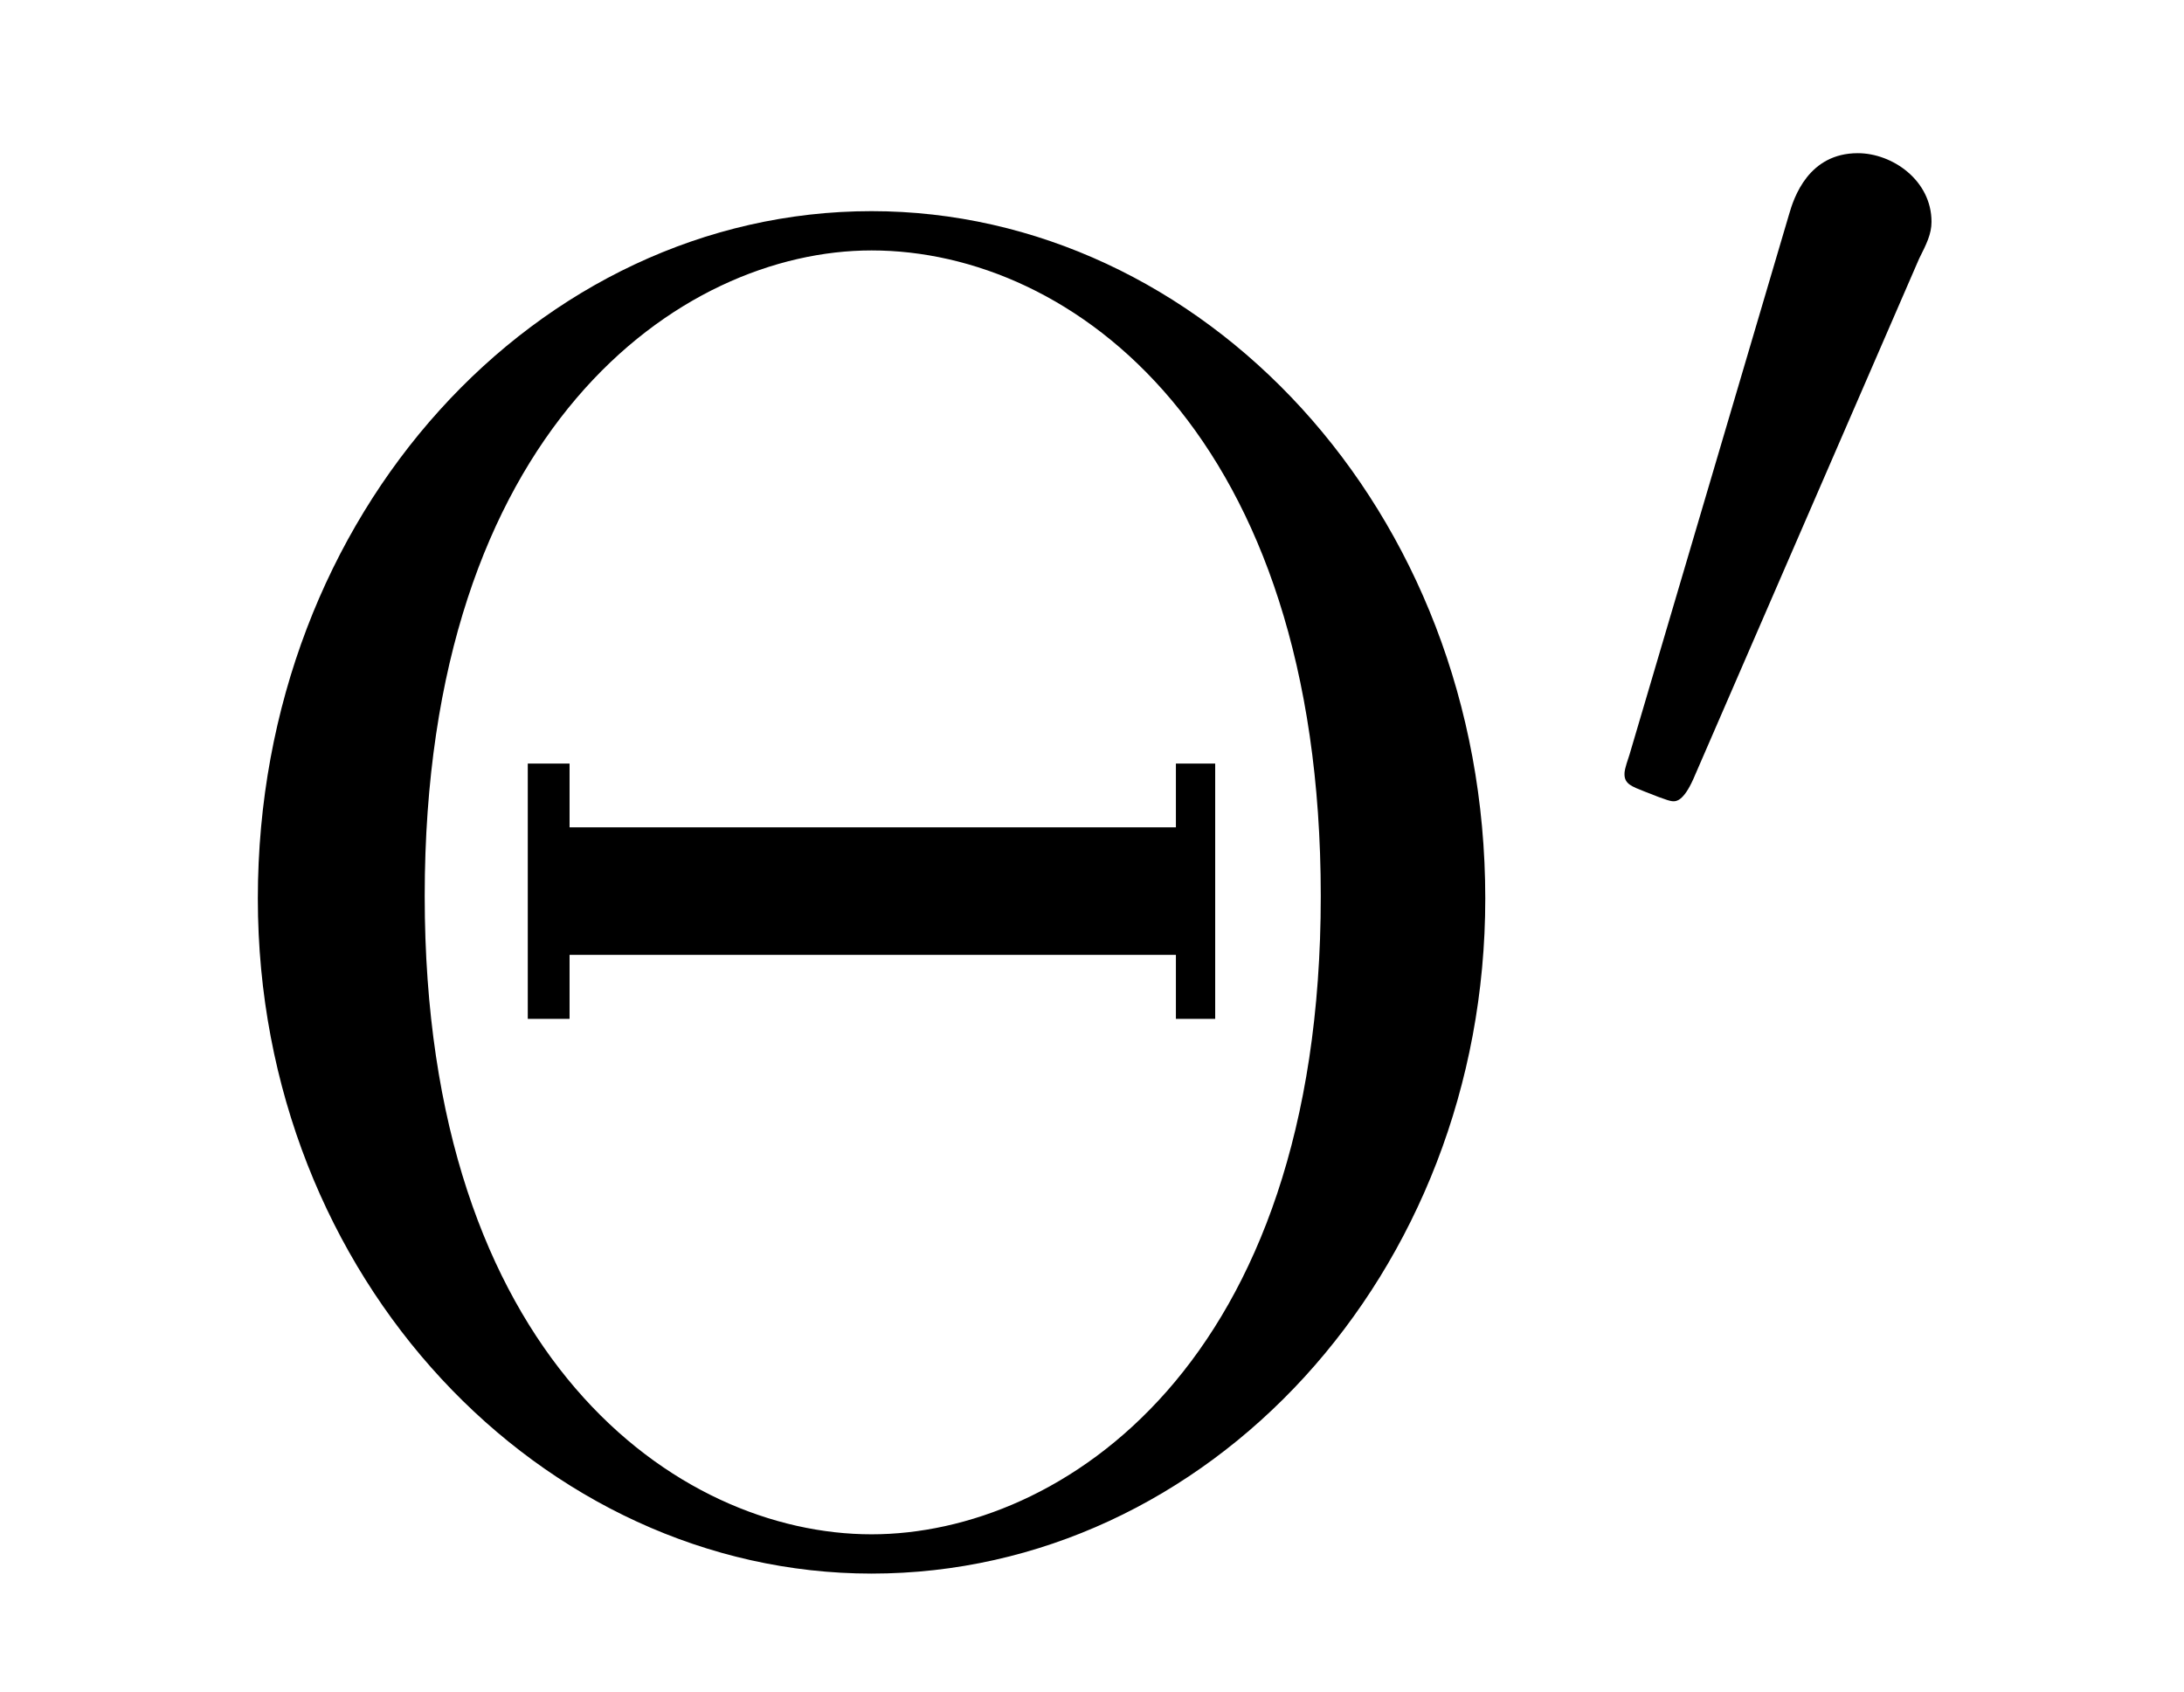
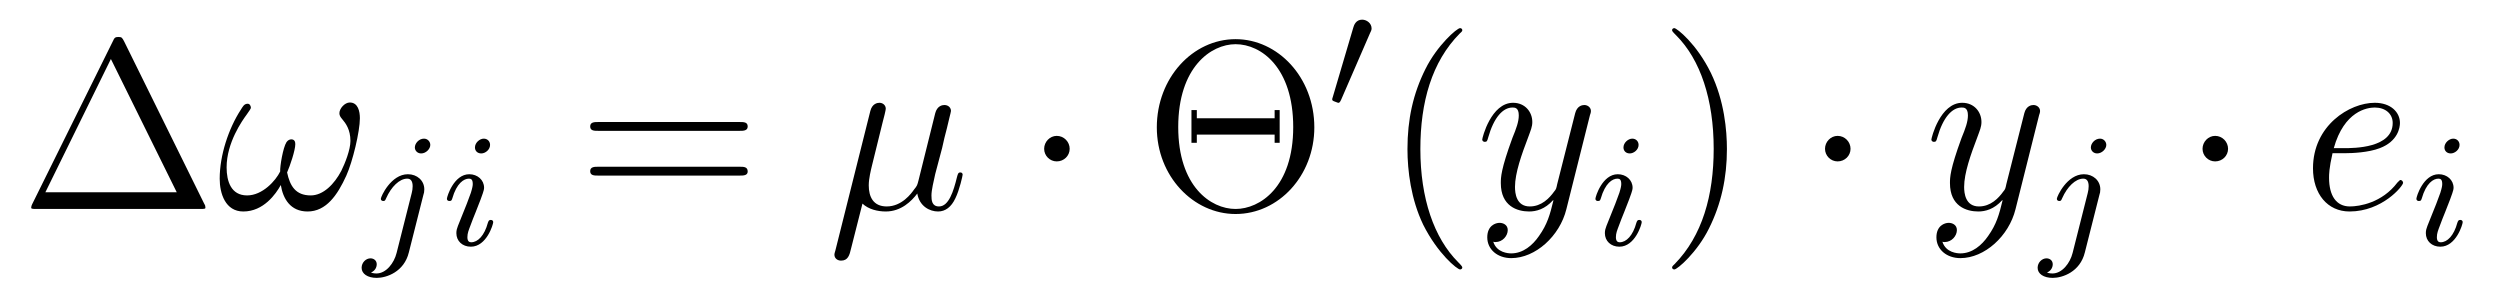
- <svg xmlns="http://www.w3.org/2000/svg" xmlns:xlink="http://www.w3.org/1999/xlink" viewBox="0 0 13.9 10.766" version="1.2">
+ <svg xmlns="http://www.w3.org/2000/svg" xmlns:xlink="http://www.w3.org/1999/xlink" viewBox="0 0 123.991 14.707" version="1.2">
  <defs>
    <g>
      <symbol overflow="visible" id="glyph0-0">
        <path style="stroke:none;" d="" />
      </symbol>
      <symbol overflow="visible" id="glyph0-1">
+         <path style="stroke:none;" d="M 5.156 -8.312 C 5.062 -8.484 5.047 -8.531 4.875 -8.531 C 4.703 -8.531 4.672 -8.484 4.594 -8.312 L 0.594 -0.234 C 0.578 -0.203 0.547 -0.125 0.547 -0.078 C 0.547 -0.016 0.562 0 0.797 0 L 8.938 0 C 9.188 0 9.188 -0.016 9.188 -0.078 C 9.188 -0.125 9.172 -0.203 9.141 -0.234 Z M 4.5 -7.438 L 7.766 -0.828 L 1.25 -0.828 Z M 4.5 -7.438 " />
+       </symbol>
+       <symbol overflow="visible" id="glyph0-2">
+         <path style="stroke:none;" d="M 8.062 -3.875 C 8.234 -3.875 8.453 -3.875 8.453 -4.094 C 8.453 -4.312 8.25 -4.312 8.062 -4.312 L 1.031 -4.312 C 0.859 -4.312 0.641 -4.312 0.641 -4.094 C 0.641 -3.875 0.844 -3.875 1.031 -3.875 Z M 8.062 -1.656 C 8.234 -1.656 8.453 -1.656 8.453 -1.859 C 8.453 -2.094 8.25 -2.094 8.062 -2.094 L 1.031 -2.094 C 0.859 -2.094 0.641 -2.094 0.641 -1.875 C 0.641 -1.656 0.844 -1.656 1.031 -1.656 Z M 8.062 -1.656 " />
+       </symbol>
+       <symbol overflow="visible" id="glyph0-3">
        <path style="stroke:none;" d="M 8.453 -4.047 C 8.453 -6.531 6.641 -8.422 4.547 -8.422 C 2.422 -8.422 0.641 -6.5 0.641 -4.047 C 0.641 -1.625 2.453 0.25 4.547 0.25 C 6.688 0.25 8.453 -1.656 8.453 -4.047 Z M 4.547 0 C 3.312 0 1.703 -1.125 1.703 -4.062 C 1.703 -7.031 3.328 -8.172 4.547 -8.172 C 5.828 -8.172 7.406 -7 7.406 -4.062 C 7.406 -1.078 5.75 0 4.547 0 Z M 6.734 -4.906 L 6.484 -4.906 L 6.484 -4.5 L 2.625 -4.5 L 2.625 -4.906 L 2.359 -4.906 L 2.359 -3.281 L 2.625 -3.281 L 2.625 -3.688 L 6.484 -3.688 L 6.484 -3.281 L 6.734 -3.281 Z M 6.734 -4.906 " />
+       </symbol>
+       <symbol overflow="visible" id="glyph0-4">
+         <path style="stroke:none;" d="M 3.891 2.906 C 3.891 2.875 3.891 2.844 3.688 2.641 C 2.484 1.438 1.812 -0.531 1.812 -2.969 C 1.812 -5.297 2.375 -7.297 3.766 -8.703 C 3.891 -8.812 3.891 -8.828 3.891 -8.875 C 3.891 -8.938 3.828 -8.969 3.781 -8.969 C 3.625 -8.969 2.641 -8.109 2.062 -6.938 C 1.453 -5.719 1.172 -4.453 1.172 -2.969 C 1.172 -1.906 1.344 -0.484 1.953 0.781 C 2.672 2.219 3.641 3 3.781 3 C 3.828 3 3.891 2.969 3.891 2.906 Z M 3.891 2.906 " />
+       </symbol>
+       <symbol overflow="visible" id="glyph0-5">
+         <path style="stroke:none;" d="M 3.375 -2.969 C 3.375 -3.891 3.25 -5.359 2.578 -6.75 C 1.875 -8.188 0.891 -8.969 0.766 -8.969 C 0.719 -8.969 0.656 -8.938 0.656 -8.875 C 0.656 -8.828 0.656 -8.812 0.859 -8.609 C 2.062 -7.406 2.719 -5.422 2.719 -2.984 C 2.719 -0.672 2.156 1.328 0.781 2.734 C 0.656 2.844 0.656 2.875 0.656 2.906 C 0.656 2.969 0.719 3 0.766 3 C 0.922 3 1.906 2.141 2.484 0.969 C 3.094 -0.25 3.375 -1.547 3.375 -2.969 Z M 3.375 -2.969 " />
      </symbol>
      <symbol overflow="visible" id="glyph1-0">
        <path style="stroke:none;" d="" />
      </symbol>
      <symbol overflow="visible" id="glyph1-1">
+         <path style="stroke:none;" d="M 7.094 -4.5 C 7.094 -4.844 7 -5.281 6.594 -5.281 C 6.344 -5.281 6.078 -4.984 6.078 -4.75 C 6.078 -4.641 6.125 -4.562 6.219 -4.453 C 6.391 -4.25 6.625 -3.938 6.625 -3.375 C 6.625 -2.938 6.359 -2.266 6.172 -1.891 C 5.828 -1.234 5.281 -0.672 4.656 -0.672 C 3.906 -0.672 3.625 -1.141 3.484 -1.812 C 3.625 -2.125 3.891 -2.906 3.891 -3.219 C 3.891 -3.344 3.844 -3.453 3.688 -3.453 C 3.609 -3.453 3.516 -3.406 3.453 -3.312 C 3.281 -3.047 3.125 -2.109 3.141 -1.859 C 2.922 -1.406 2.266 -0.672 1.5 -0.672 C 0.703 -0.672 0.484 -1.375 0.484 -2.062 C 0.484 -3.297 1.266 -4.391 1.484 -4.688 C 1.609 -4.859 1.688 -4.984 1.688 -5.016 C 1.688 -5.094 1.641 -5.219 1.531 -5.219 C 1.344 -5.219 1.281 -5.062 1.188 -4.922 C 0.578 -3.984 0.141 -2.656 0.141 -1.5 C 0.141 -0.766 0.422 0.125 1.312 0.125 C 2.312 0.125 2.922 -0.734 3.172 -1.188 C 3.281 -0.516 3.641 0.125 4.5 0.125 C 5.422 0.125 5.984 -0.688 6.422 -1.656 C 6.734 -2.344 7.094 -3.844 7.094 -4.5 Z M 7.094 -4.5 " />
+       </symbol>
+       <symbol overflow="visible" id="glyph1-2">
+         <path style="stroke:none;" d="M 1.719 -0.266 C 2.016 0.016 2.469 0.125 2.875 0.125 C 3.641 0.125 4.156 -0.391 4.438 -0.766 C 4.547 -0.125 5.062 0.125 5.469 0.125 C 5.828 0.125 6.125 -0.094 6.328 -0.531 C 6.531 -0.938 6.688 -1.656 6.688 -1.703 C 6.688 -1.766 6.641 -1.812 6.578 -1.812 C 6.469 -1.812 6.453 -1.75 6.406 -1.578 C 6.234 -0.875 6 -0.125 5.516 -0.125 C 5.156 -0.125 5.141 -0.438 5.141 -0.672 C 5.141 -0.938 5.25 -1.375 5.328 -1.734 L 5.672 -3.031 C 5.719 -3.25 5.844 -3.797 5.906 -4 C 5.969 -4.297 6.109 -4.812 6.109 -4.859 C 6.109 -5.031 5.969 -5.156 5.781 -5.156 C 5.672 -5.156 5.422 -5.109 5.328 -4.75 L 4.5 -1.422 C 4.438 -1.188 4.438 -1.156 4.281 -0.969 C 4.141 -0.766 3.672 -0.125 2.922 -0.125 C 2.25 -0.125 2.031 -0.609 2.031 -1.172 C 2.031 -1.516 2.141 -1.938 2.188 -2.141 L 2.719 -4.297 C 2.781 -4.516 2.875 -4.906 2.875 -4.969 C 2.875 -5.156 2.719 -5.266 2.562 -5.266 C 2.469 -5.266 2.203 -5.234 2.109 -4.859 L 0.375 2.062 C 0.359 2.125 0.328 2.203 0.328 2.266 C 0.328 2.453 0.484 2.562 0.656 2.562 C 1 2.562 1.078 2.297 1.156 1.953 Z M 1.719 -0.266 " />
+       </symbol>
+       <symbol overflow="visible" id="glyph1-3">
+         <path style="stroke:none;" d="M 3.141 1.344 C 2.828 1.797 2.359 2.203 1.766 2.203 C 1.625 2.203 1.047 2.172 0.875 1.625 C 0.906 1.641 0.969 1.641 0.984 1.641 C 1.344 1.641 1.594 1.328 1.594 1.047 C 1.594 0.781 1.359 0.688 1.188 0.688 C 0.984 0.688 0.578 0.828 0.578 1.406 C 0.578 2.016 1.094 2.438 1.766 2.438 C 2.969 2.438 4.172 1.344 4.5 0.016 L 5.672 -4.656 C 5.688 -4.703 5.719 -4.781 5.719 -4.859 C 5.719 -5.031 5.562 -5.156 5.391 -5.156 C 5.281 -5.156 5.031 -5.109 4.938 -4.75 L 4.047 -1.234 C 4 -1.016 4 -0.984 3.891 -0.859 C 3.656 -0.531 3.266 -0.125 2.688 -0.125 C 2.016 -0.125 1.953 -0.781 1.953 -1.094 C 1.953 -1.781 2.281 -2.703 2.609 -3.562 C 2.734 -3.906 2.812 -4.078 2.812 -4.312 C 2.812 -4.812 2.453 -5.266 1.859 -5.266 C 0.766 -5.266 0.328 -3.531 0.328 -3.438 C 0.328 -3.391 0.375 -3.328 0.453 -3.328 C 0.562 -3.328 0.578 -3.375 0.625 -3.547 C 0.906 -4.547 1.359 -5.031 1.828 -5.031 C 1.938 -5.031 2.141 -5.031 2.141 -4.641 C 2.141 -4.328 2.016 -3.984 1.828 -3.531 C 1.25 -1.953 1.25 -1.562 1.25 -1.281 C 1.25 -0.141 2.062 0.125 2.656 0.125 C 3 0.125 3.438 0.016 3.844 -0.438 L 3.859 -0.422 C 3.688 0.281 3.562 0.75 3.141 1.344 Z M 3.141 1.344 " />
+       </symbol>
+       <symbol overflow="visible" id="glyph1-4">
+         <path style="stroke:none;" d="M 2.141 -2.766 C 2.469 -2.766 3.281 -2.797 3.844 -3.016 C 4.75 -3.359 4.844 -4.047 4.844 -4.266 C 4.844 -4.797 4.391 -5.266 3.594 -5.266 C 2.344 -5.266 0.531 -4.141 0.531 -2.016 C 0.531 -0.75 1.25 0.125 2.344 0.125 C 3.969 0.125 5 -1.141 5 -1.297 C 5 -1.375 4.922 -1.438 4.875 -1.438 C 4.844 -1.438 4.828 -1.422 4.719 -1.312 C 3.953 -0.297 2.828 -0.125 2.359 -0.125 C 1.688 -0.125 1.328 -0.656 1.328 -1.547 C 1.328 -1.703 1.328 -2.016 1.5 -2.766 Z M 1.562 -3.016 C 2.078 -4.859 3.219 -5.031 3.594 -5.031 C 4.125 -5.031 4.484 -4.719 4.484 -4.266 C 4.484 -3.016 2.562 -3.016 2.062 -3.016 Z M 1.562 -3.016 " />
+       </symbol>
+       <symbol overflow="visible" id="glyph2-0">
+         <path style="stroke:none;" d="" />
+       </symbol>
+       <symbol overflow="visible" id="glyph2-1">
+         <path style="stroke:none;" d="M 3.297 -4.969 C 3.297 -5.125 3.172 -5.281 2.984 -5.281 C 2.734 -5.281 2.531 -5.047 2.531 -4.844 C 2.531 -4.688 2.656 -4.547 2.844 -4.547 C 3.078 -4.547 3.297 -4.766 3.297 -4.969 Z M 1.625 0.391 C 1.5 0.891 1.109 1.406 0.625 1.406 C 0.5 1.406 0.375 1.375 0.359 1.359 C 0.609 1.25 0.641 1.031 0.641 0.953 C 0.641 0.766 0.5 0.656 0.328 0.656 C 0.109 0.656 -0.109 0.859 -0.109 1.125 C -0.109 1.422 0.188 1.625 0.641 1.625 C 1.125 1.625 2 1.328 2.234 0.359 L 2.953 -2.484 C 2.984 -2.578 3 -2.641 3 -2.766 C 3 -3.203 2.641 -3.516 2.188 -3.516 C 1.344 -3.516 0.844 -2.406 0.844 -2.297 C 0.844 -2.219 0.906 -2.188 0.969 -2.188 C 1.047 -2.188 1.062 -2.219 1.109 -2.328 C 1.359 -2.891 1.766 -3.297 2.156 -3.297 C 2.328 -3.297 2.422 -3.172 2.422 -2.922 C 2.422 -2.812 2.406 -2.688 2.375 -2.578 Z M 1.625 0.391 " />
+       </symbol>
+       <symbol overflow="visible" id="glyph2-2">
+         <path style="stroke:none;" d="M 2.375 -4.969 C 2.375 -5.141 2.25 -5.281 2.062 -5.281 C 1.859 -5.281 1.625 -5.078 1.625 -4.844 C 1.625 -4.672 1.75 -4.547 1.938 -4.547 C 2.141 -4.547 2.375 -4.734 2.375 -4.969 Z M 1.219 -2.047 L 0.781 -0.953 C 0.734 -0.828 0.703 -0.734 0.703 -0.594 C 0.703 -0.203 1 0.078 1.422 0.078 C 2.203 0.078 2.531 -1.031 2.531 -1.141 C 2.531 -1.219 2.469 -1.25 2.406 -1.25 C 2.312 -1.25 2.297 -1.188 2.266 -1.109 C 2.094 -0.469 1.766 -0.141 1.438 -0.141 C 1.344 -0.141 1.25 -0.188 1.25 -0.391 C 1.25 -0.594 1.312 -0.734 1.406 -0.984 C 1.484 -1.188 1.562 -1.406 1.656 -1.625 L 1.906 -2.266 C 1.969 -2.453 2.078 -2.703 2.078 -2.844 C 2.078 -3.234 1.75 -3.516 1.344 -3.516 C 0.578 -3.516 0.234 -2.406 0.234 -2.297 C 0.234 -2.219 0.297 -2.188 0.359 -2.188 C 0.469 -2.188 0.469 -2.234 0.5 -2.312 C 0.719 -3.078 1.078 -3.297 1.328 -3.297 C 1.438 -3.297 1.516 -3.25 1.516 -3.031 C 1.516 -2.953 1.5 -2.844 1.422 -2.594 Z M 1.219 -2.047 " />
+       </symbol>
+       <symbol overflow="visible" id="glyph3-0">
+         <path style="stroke:none;" d="" />
+       </symbol>
+       <symbol overflow="visible" id="glyph3-1">
+         <path style="stroke:none;" d="M 2.297 -2.984 C 2.297 -3.328 2.016 -3.625 1.656 -3.625 C 1.312 -3.625 1.031 -3.328 1.031 -2.984 C 1.031 -2.641 1.312 -2.359 1.656 -2.359 C 2.016 -2.359 2.297 -2.641 2.297 -2.984 Z M 2.297 -2.984 " />
+       </symbol>
+       <symbol overflow="visible" id="glyph4-0">
+         <path style="stroke:none;" d="" />
+       </symbol>
+       <symbol overflow="visible" id="glyph4-1">
        <path style="stroke:none;" d="M 2.109 -3.781 C 2.156 -3.875 2.188 -3.938 2.188 -4.016 C 2.188 -4.281 1.938 -4.453 1.719 -4.453 C 1.406 -4.453 1.312 -4.172 1.281 -4.062 L 0.266 -0.625 C 0.234 -0.531 0.234 -0.516 0.234 -0.5 C 0.234 -0.438 0.281 -0.422 0.359 -0.391 C 0.516 -0.328 0.531 -0.328 0.547 -0.328 C 0.562 -0.328 0.609 -0.328 0.672 -0.469 Z M 2.109 -3.781 " />
      </symbol>
    </g>
-     <clipPath id="clip1">
-       <path d="M 1 1 L 10 1 L 10 10.766 L 1 10.766 Z M 1 1 " />
-     </clipPath>
  </defs>
  <g id="surface1">
-     <g clip-path="url(#clip1)" clip-rule="nonzero">
-       <g style="fill:rgb(0%,0%,0%);fill-opacity:1;">
-         <use xlink:href="#glyph0-1" x="1" y="9.766" />
-       </g>
+     <g style="fill:rgb(0%,0%,0%);fill-opacity:1;">
+       <use xlink:href="#glyph0-1" x="1" y="10.364" />
    </g>
    <g style="fill:rgb(0%,0%,0%);fill-opacity:1;">
-       <use xlink:href="#glyph1-1" x="10.105" y="5.428" />
+       <use xlink:href="#glyph1-1" x="10.755" y="10.364" />
+     </g>
+     <g style="fill:rgb(0%,0%,0%);fill-opacity:1;">
+       <use xlink:href="#glyph2-1" x="18.044" y="12.157" />
+     </g>
+     <g style="fill:rgb(0%,0%,0%);fill-opacity:1;">
+       <use xlink:href="#glyph2-2" x="21.931" y="12.157" />
+     </g>
+     <g style="fill:rgb(0%,0%,0%);fill-opacity:1;">
+       <use xlink:href="#glyph0-2" x="28.63" y="10.364" />
+     </g>
+     <g style="fill:rgb(0%,0%,0%);fill-opacity:1;">
+       <use xlink:href="#glyph1-2" x="41.056" y="10.364" />
+     </g>
+     <g style="fill:rgb(0%,0%,0%);fill-opacity:1;">
+       <use xlink:href="#glyph3-1" x="50.755" y="10.364" />
+     </g>
+     <g style="fill:rgb(0%,0%,0%);fill-opacity:1;">
+       <use xlink:href="#glyph0-3" x="56.733" y="10.364" />
+     </g>
+     <g style="fill:rgb(0%,0%,0%);fill-opacity:1;">
+       <use xlink:href="#glyph4-1" x="65.838" y="5.428" />
+     </g>
+     <g style="fill:rgb(0%,0%,0%);fill-opacity:1;">
+       <use xlink:href="#glyph0-4" x="68.633" y="10.364" />
+     </g>
+     <g style="fill:rgb(0%,0%,0%);fill-opacity:1;">
+       <use xlink:href="#glyph1-3" x="73.185" y="10.364" />
+     </g>
+     <g style="fill:rgb(0%,0%,0%);fill-opacity:1;">
+       <use xlink:href="#glyph2-2" x="78.893" y="12.157" />
+     </g>
+     <g style="fill:rgb(0%,0%,0%);fill-opacity:1;">
+       <use xlink:href="#glyph0-5" x="82.274" y="10.364" />
+     </g>
+     <g style="fill:rgb(0%,0%,0%);fill-opacity:1;">
+       <use xlink:href="#glyph3-1" x="89.483" y="10.364" />
+     </g>
+     <g style="fill:rgb(0%,0%,0%);fill-opacity:1;">
+       <use xlink:href="#glyph1-3" x="95.461" y="10.364" />
+     </g>
+     <g style="fill:rgb(0%,0%,0%);fill-opacity:1;">
+       <use xlink:href="#glyph2-1" x="101.168" y="12.157" />
+     </g>
+     <g style="fill:rgb(0%,0%,0%);fill-opacity:1;">
+       <use xlink:href="#glyph3-1" x="108.207" y="10.364" />
+     </g>
+     <g style="fill:rgb(0%,0%,0%);fill-opacity:1;">
+       <use xlink:href="#glyph1-4" x="114.185" y="10.364" />
+     </g>
+     <g style="fill:rgb(0%,0%,0%);fill-opacity:1;">
+       <use xlink:href="#glyph2-2" x="119.61" y="12.157" />
    </g>
  </g>
</svg>
